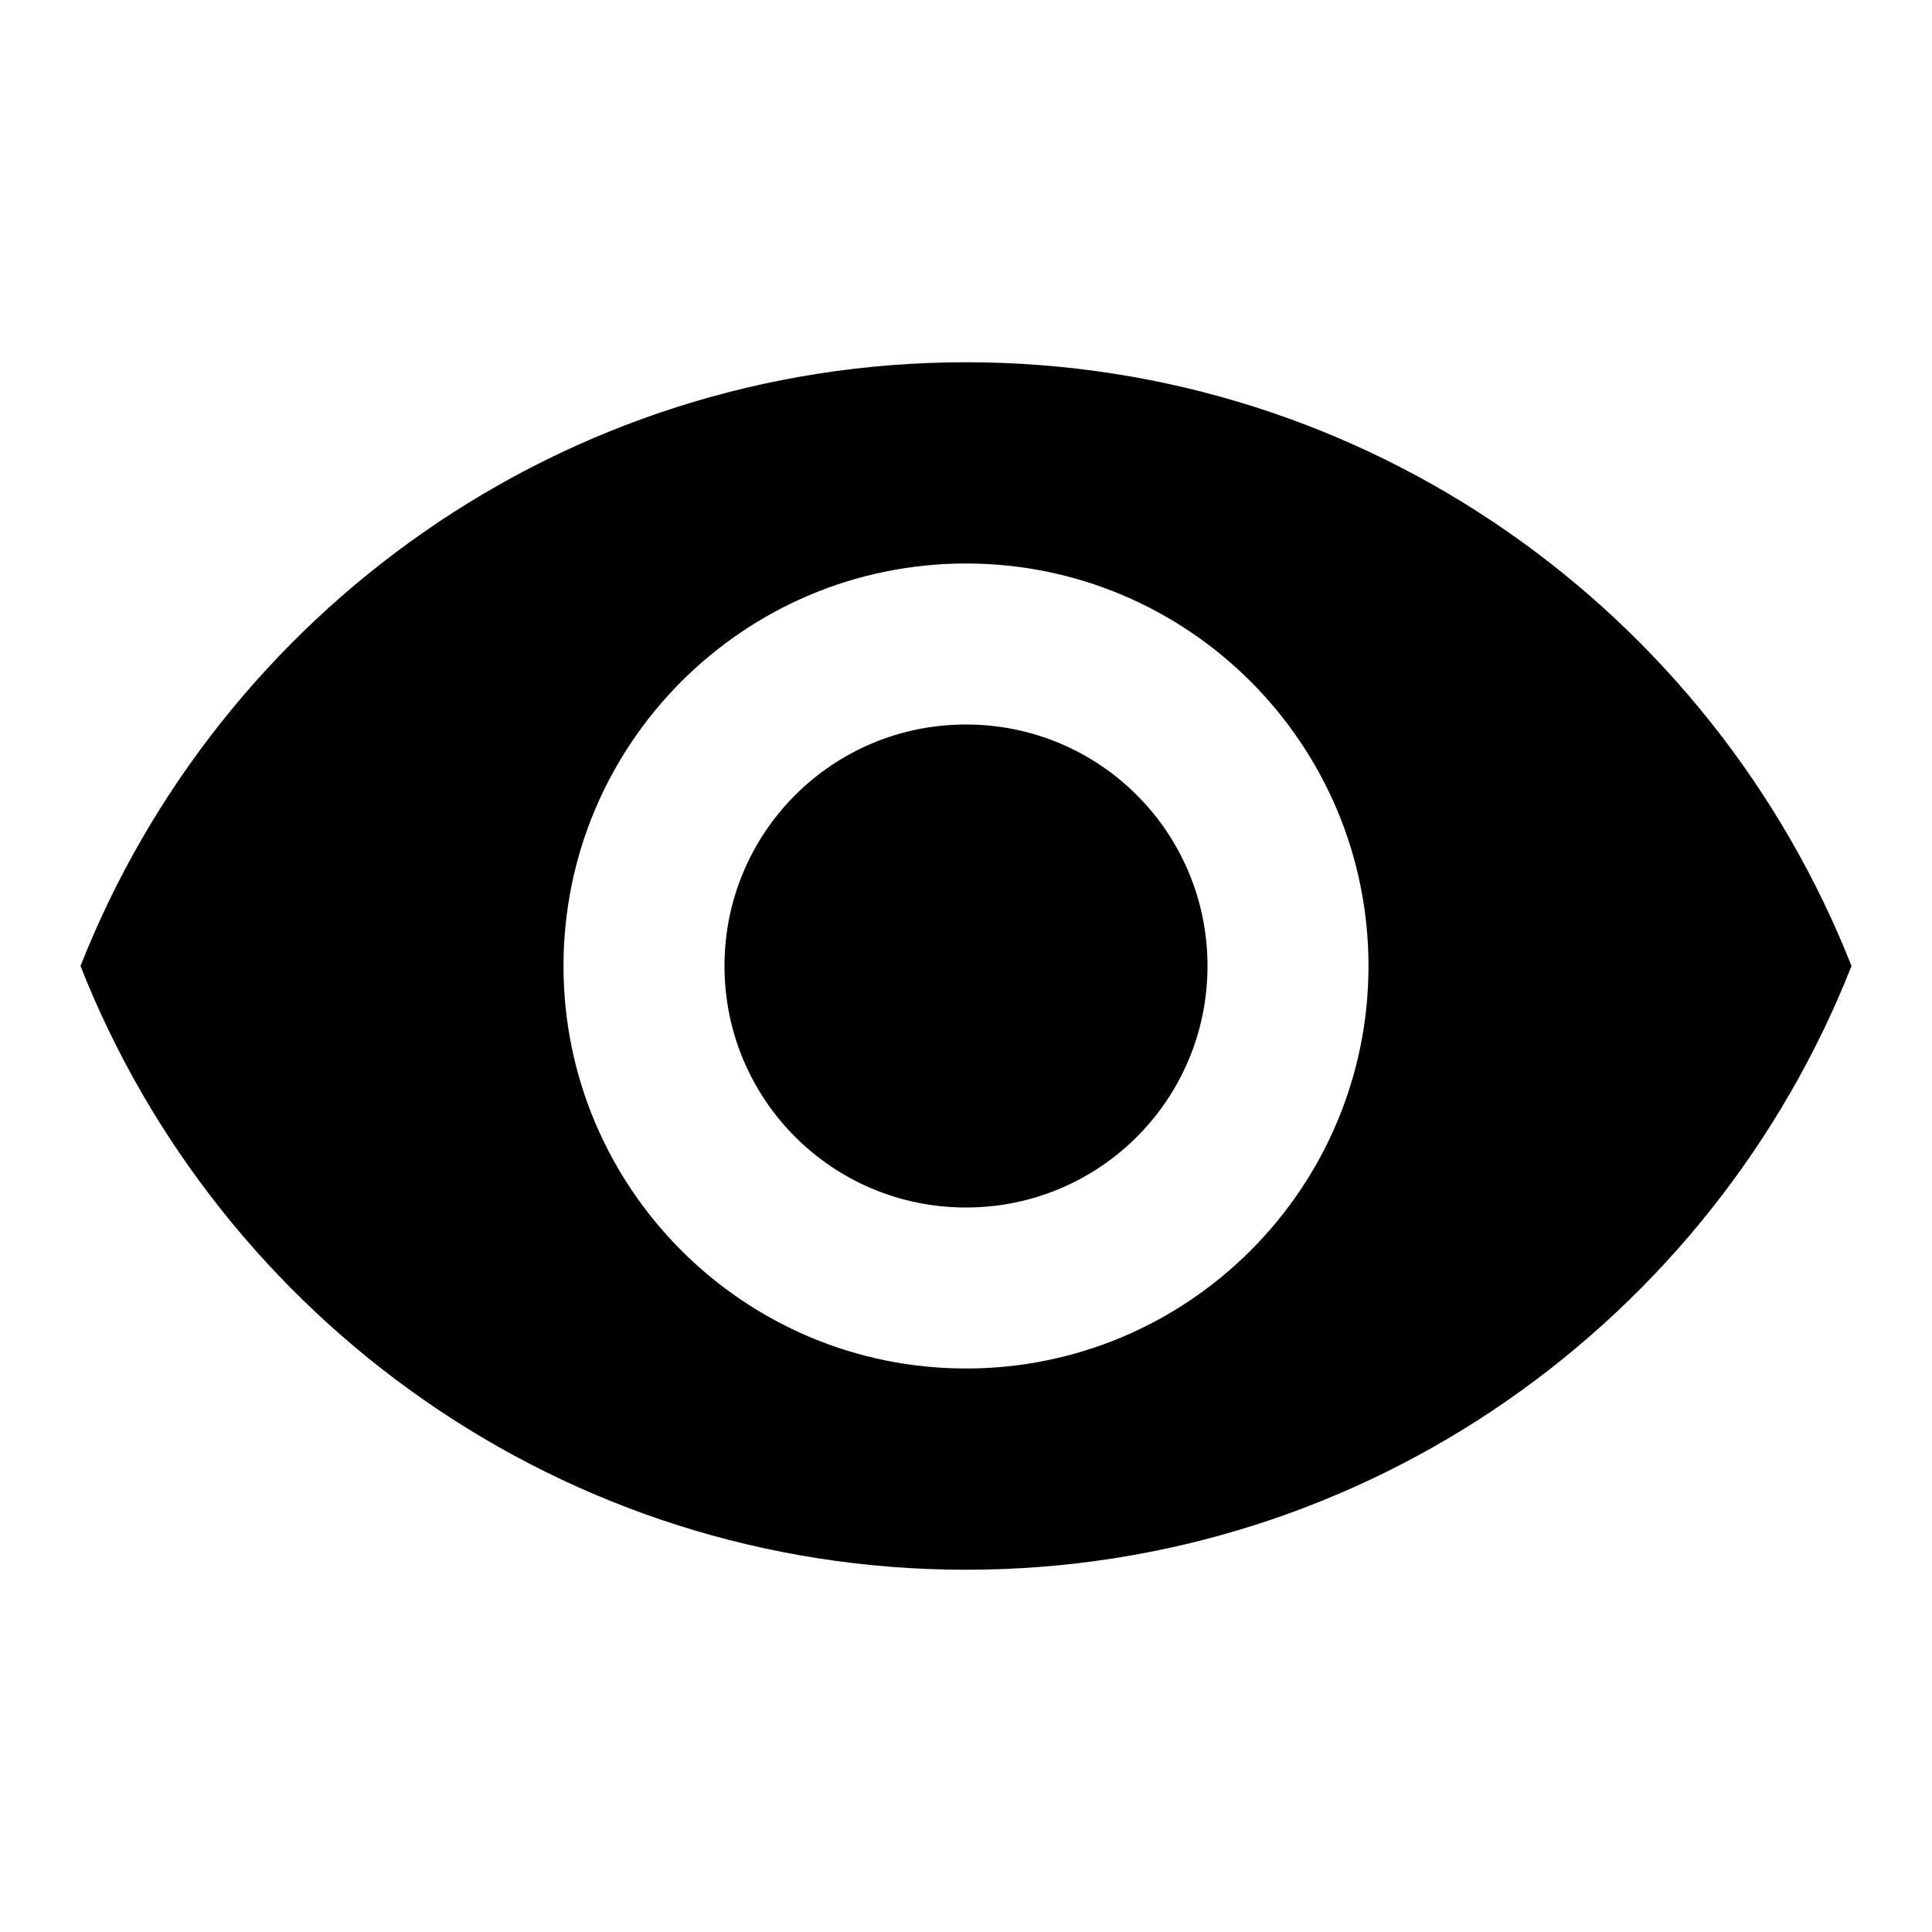
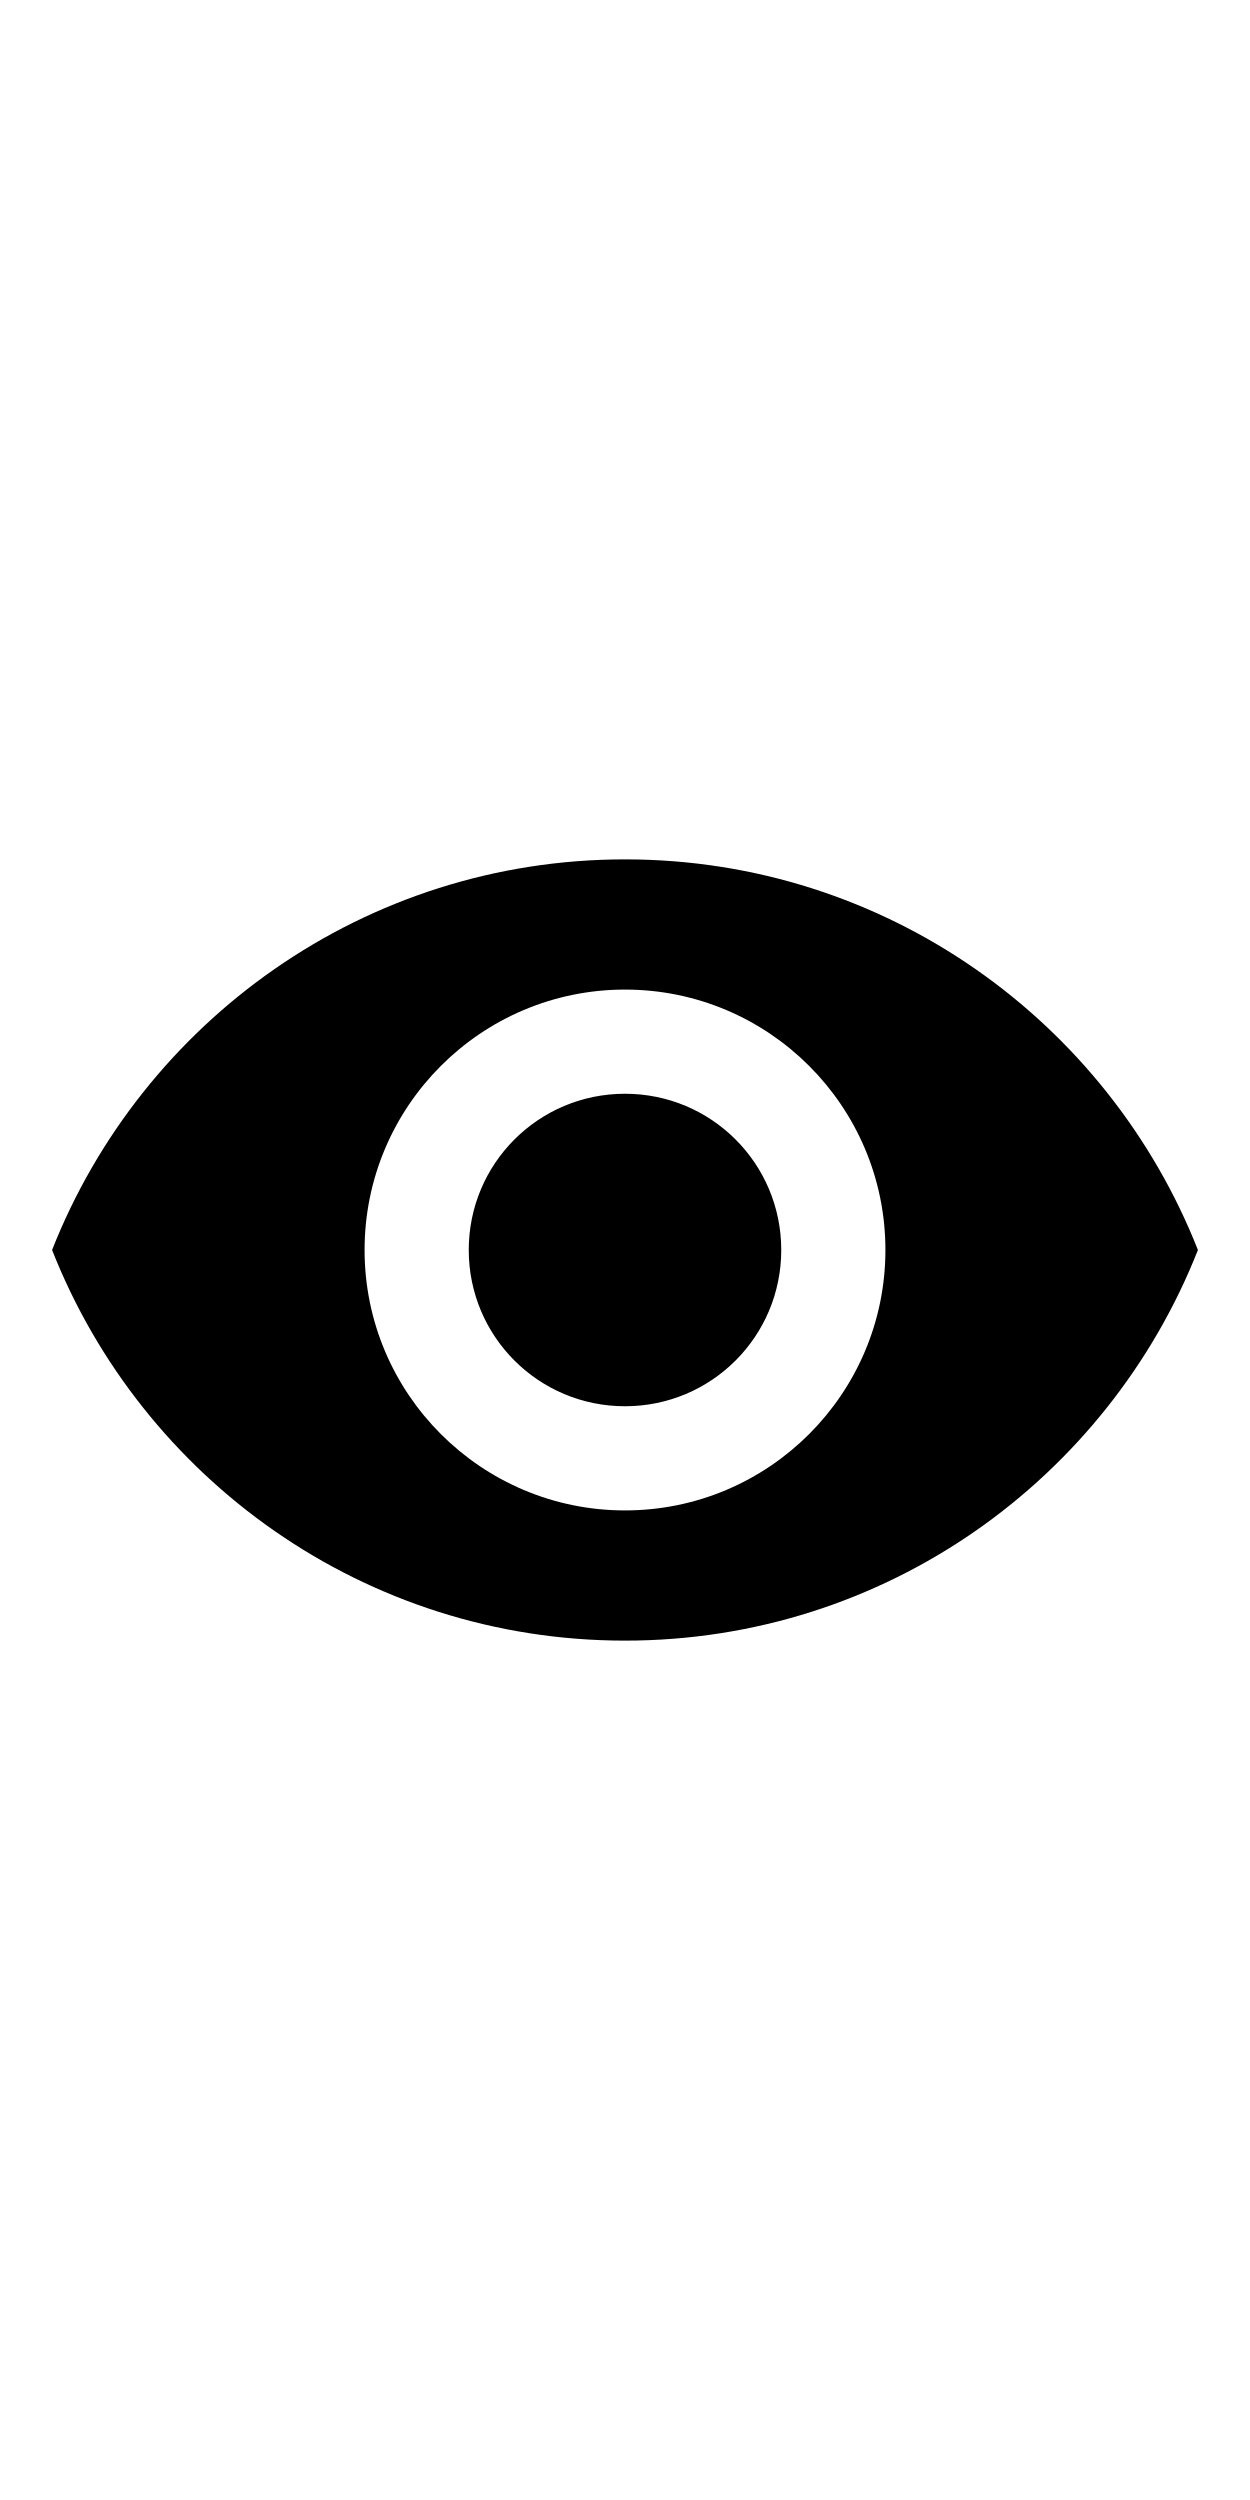
- <svg xmlns="http://www.w3.org/2000/svg" fill="#000000" height="48" viewBox="0 0 24 24" width="48">
+ <svg xmlns="http://www.w3.org/2000/svg" fill="#000000" height="48" viewBox="0 0 24 24" width="24">
  <path d="M0 0h24v24H0z" fill="none" />
  <path d="M12 4.5C7 4.5 2.73 7.61 1 12c1.73 4.39 6 7.5 11 7.5s9.27-3.11 11-7.5c-1.73-4.39-6-7.5-11-7.5zM12 17c-2.76 0-5-2.24-5-5s2.24-5 5-5 5 2.24 5 5-2.24 5-5 5zm0-8c-1.66 0-3 1.34-3 3s1.34 3 3 3 3-1.34 3-3-1.34-3-3-3z" />
</svg>
